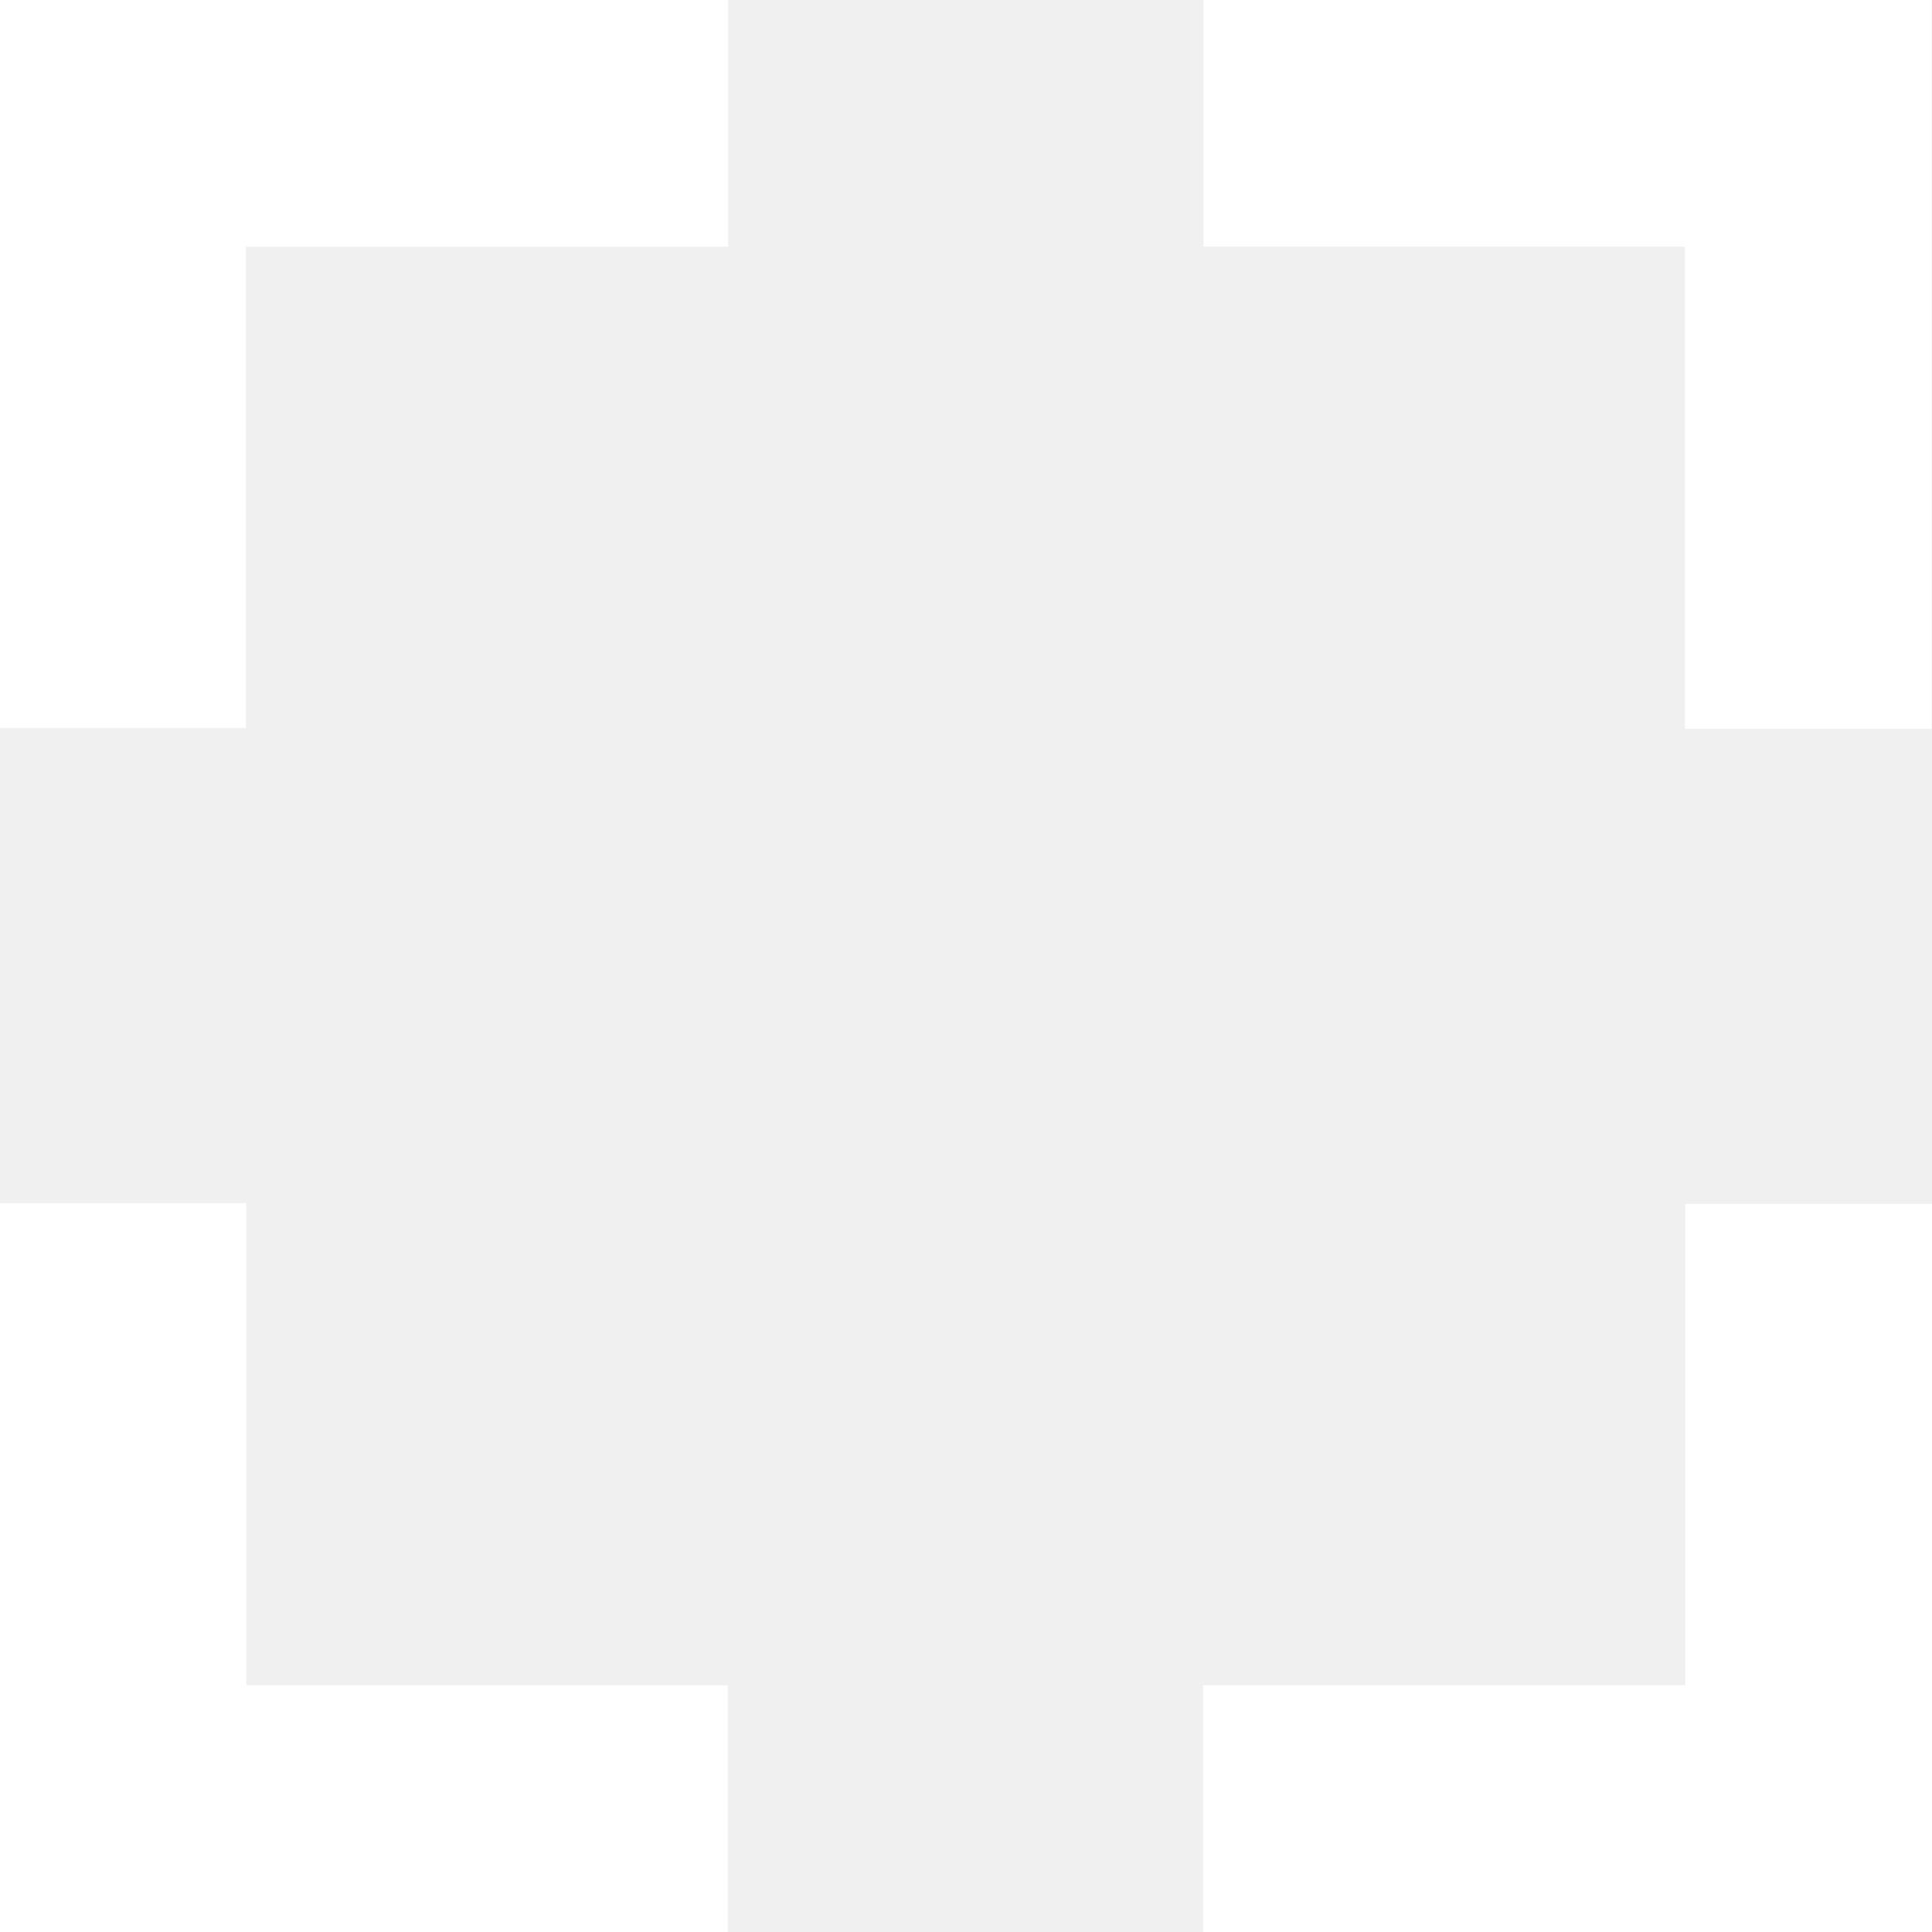
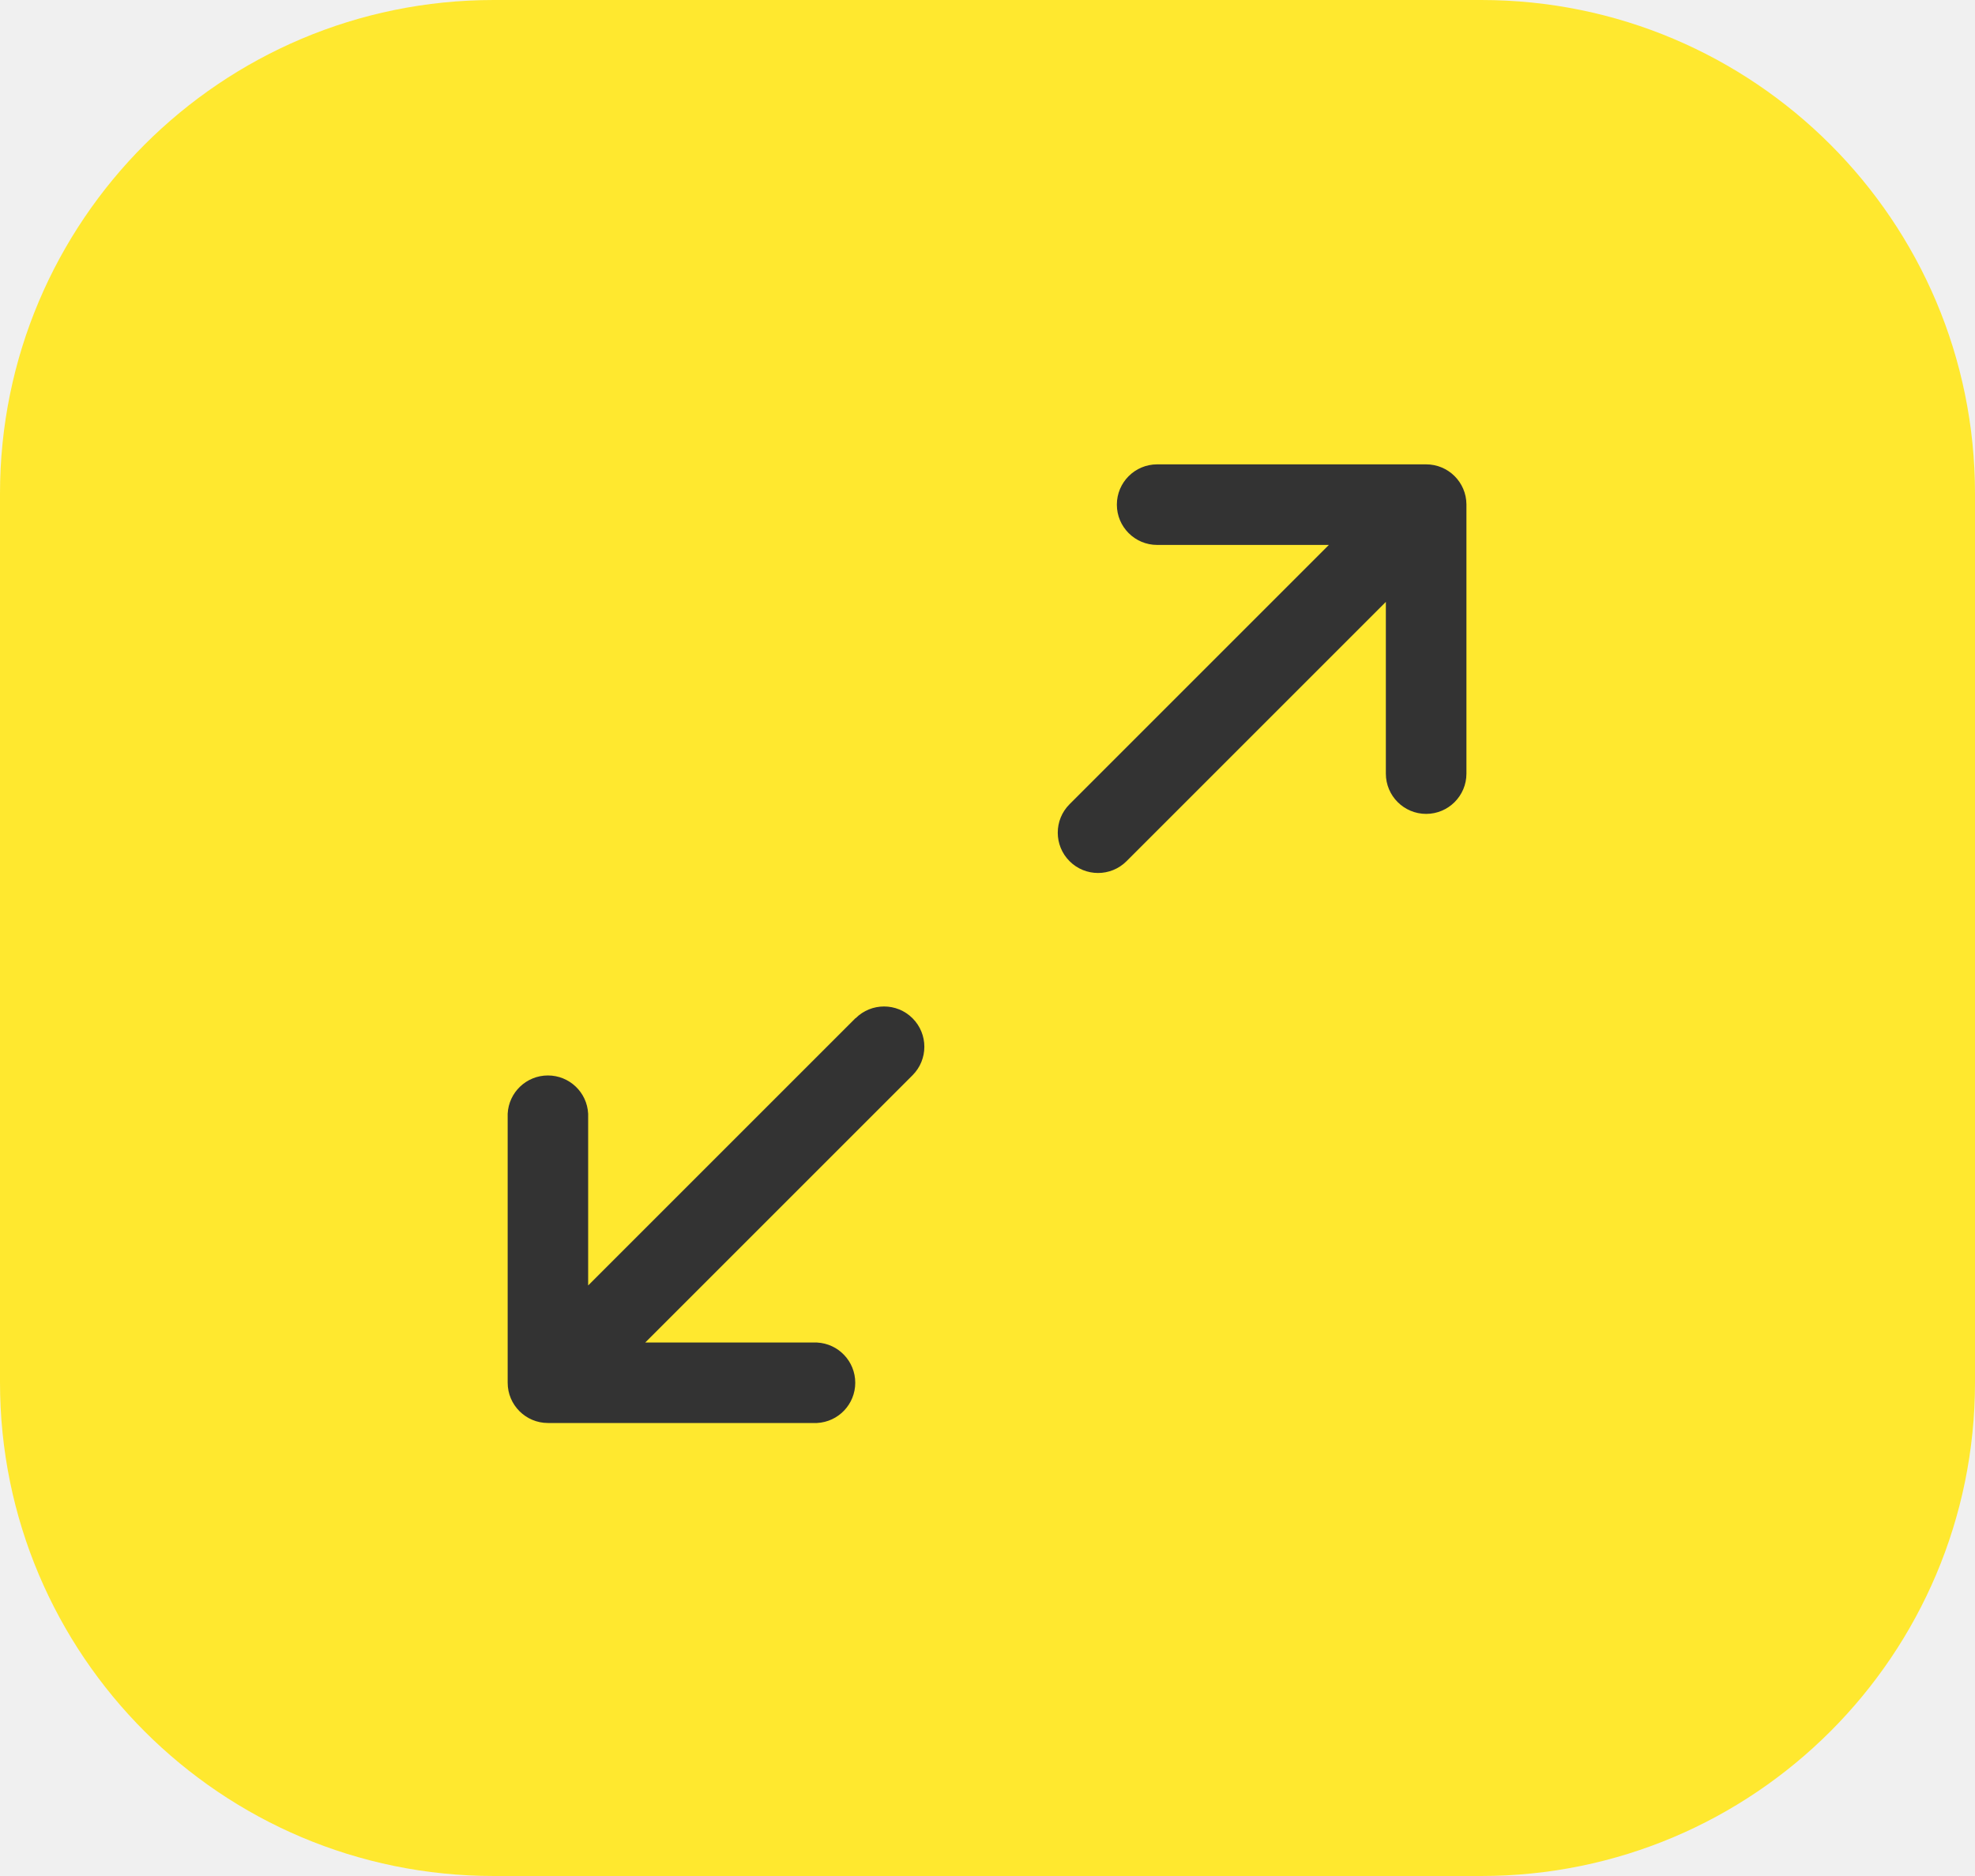
- <svg xmlns="http://www.w3.org/2000/svg" version="1.1" data-icon="expand" x="0px" y="0px" width="20px" height="20px" viewBox="0.25 18.5 648 648" enable-background="new 0.25 18.5 648 648">
-   <polygon fill="#FFFFFF" points="244.46,18.5 82.75,18.5 0.25,18.5 0,18.5 0,262.7 82.75,262.7 82.75,101.25 244.46,101.25 " />
-   <polygon fill="#FFFFFF" points="0.13,422.04 0.13,583.75 0.13,666.25 0.13,666.5 244.33,666.5 244.33,583.75 82.88,583.75 82.88,422.04 " />
-   <polygon fill="#FFFFFF" points="403.79,666.5 565.5,666.5 648,666.49 648.25,666.49 648.25,422.29 565.5,422.29 565.5,583.75 403.79,583.75 " />
-   <polygon fill="#FFFFFF" points="648.13,262.95 648.13,101.24 648.13,18.74 648.13,18.49 403.92,18.49 403.92,101.24 565.38,101.24 565.38,262.95 " />
+ <svg xmlns="http://www.w3.org/2000/svg" _ngcontent-ng-c3776699077="" width="20" height="19" viewBox="0 0 20 19">
+   <g _ngcontent-ng-c3776699077="" id="Group_122" data-name="Group 122" transform="translate(-1215 -74)">
+     <rect _ngcontent-ng-c3776699077="" id="Rectangle_22" data-name="Rectangle 22" width="20" height="19" rx="5" transform="translate(1215 74)" fill="#ffe82f" />
+     <g _ngcontent-ng-c3776699077="" id="Group_40" data-name="Group 40" transform="translate(927.506 -114.092)">
+       <path _ngcontent-ng-c3776699077="" id="Path_8" data-name="Path 8" d="M296.157,206.62l-2.707,2.707v-1.739a.408.408,0,0,0-.815,0v2.724a.408.408,0,0,0,.408.408h2.724a.408.408,0,0,0,0-.815h-1.739l2.707-2.707a.408.408,0,1,0-.577-.577Z" transform="translate(0 -8.216)" fill="#333" />
+       <path _ngcontent-ng-c3776699077="" id="Path_9" data-name="Path 9" d="M312.24,190.795h-2.723a.408.408,0,0,0,0,.816h1.739l-2.626,2.626a.408.408,0,0,0,.577.577l2.626-2.626v1.739a.408.408,0,0,0,.816,0V191.2A.408.408,0,0,0,312.24,190.795Z" transform="translate(-10.305 2)" fill="#333" />
+     </g>
+   </g>
</svg>
